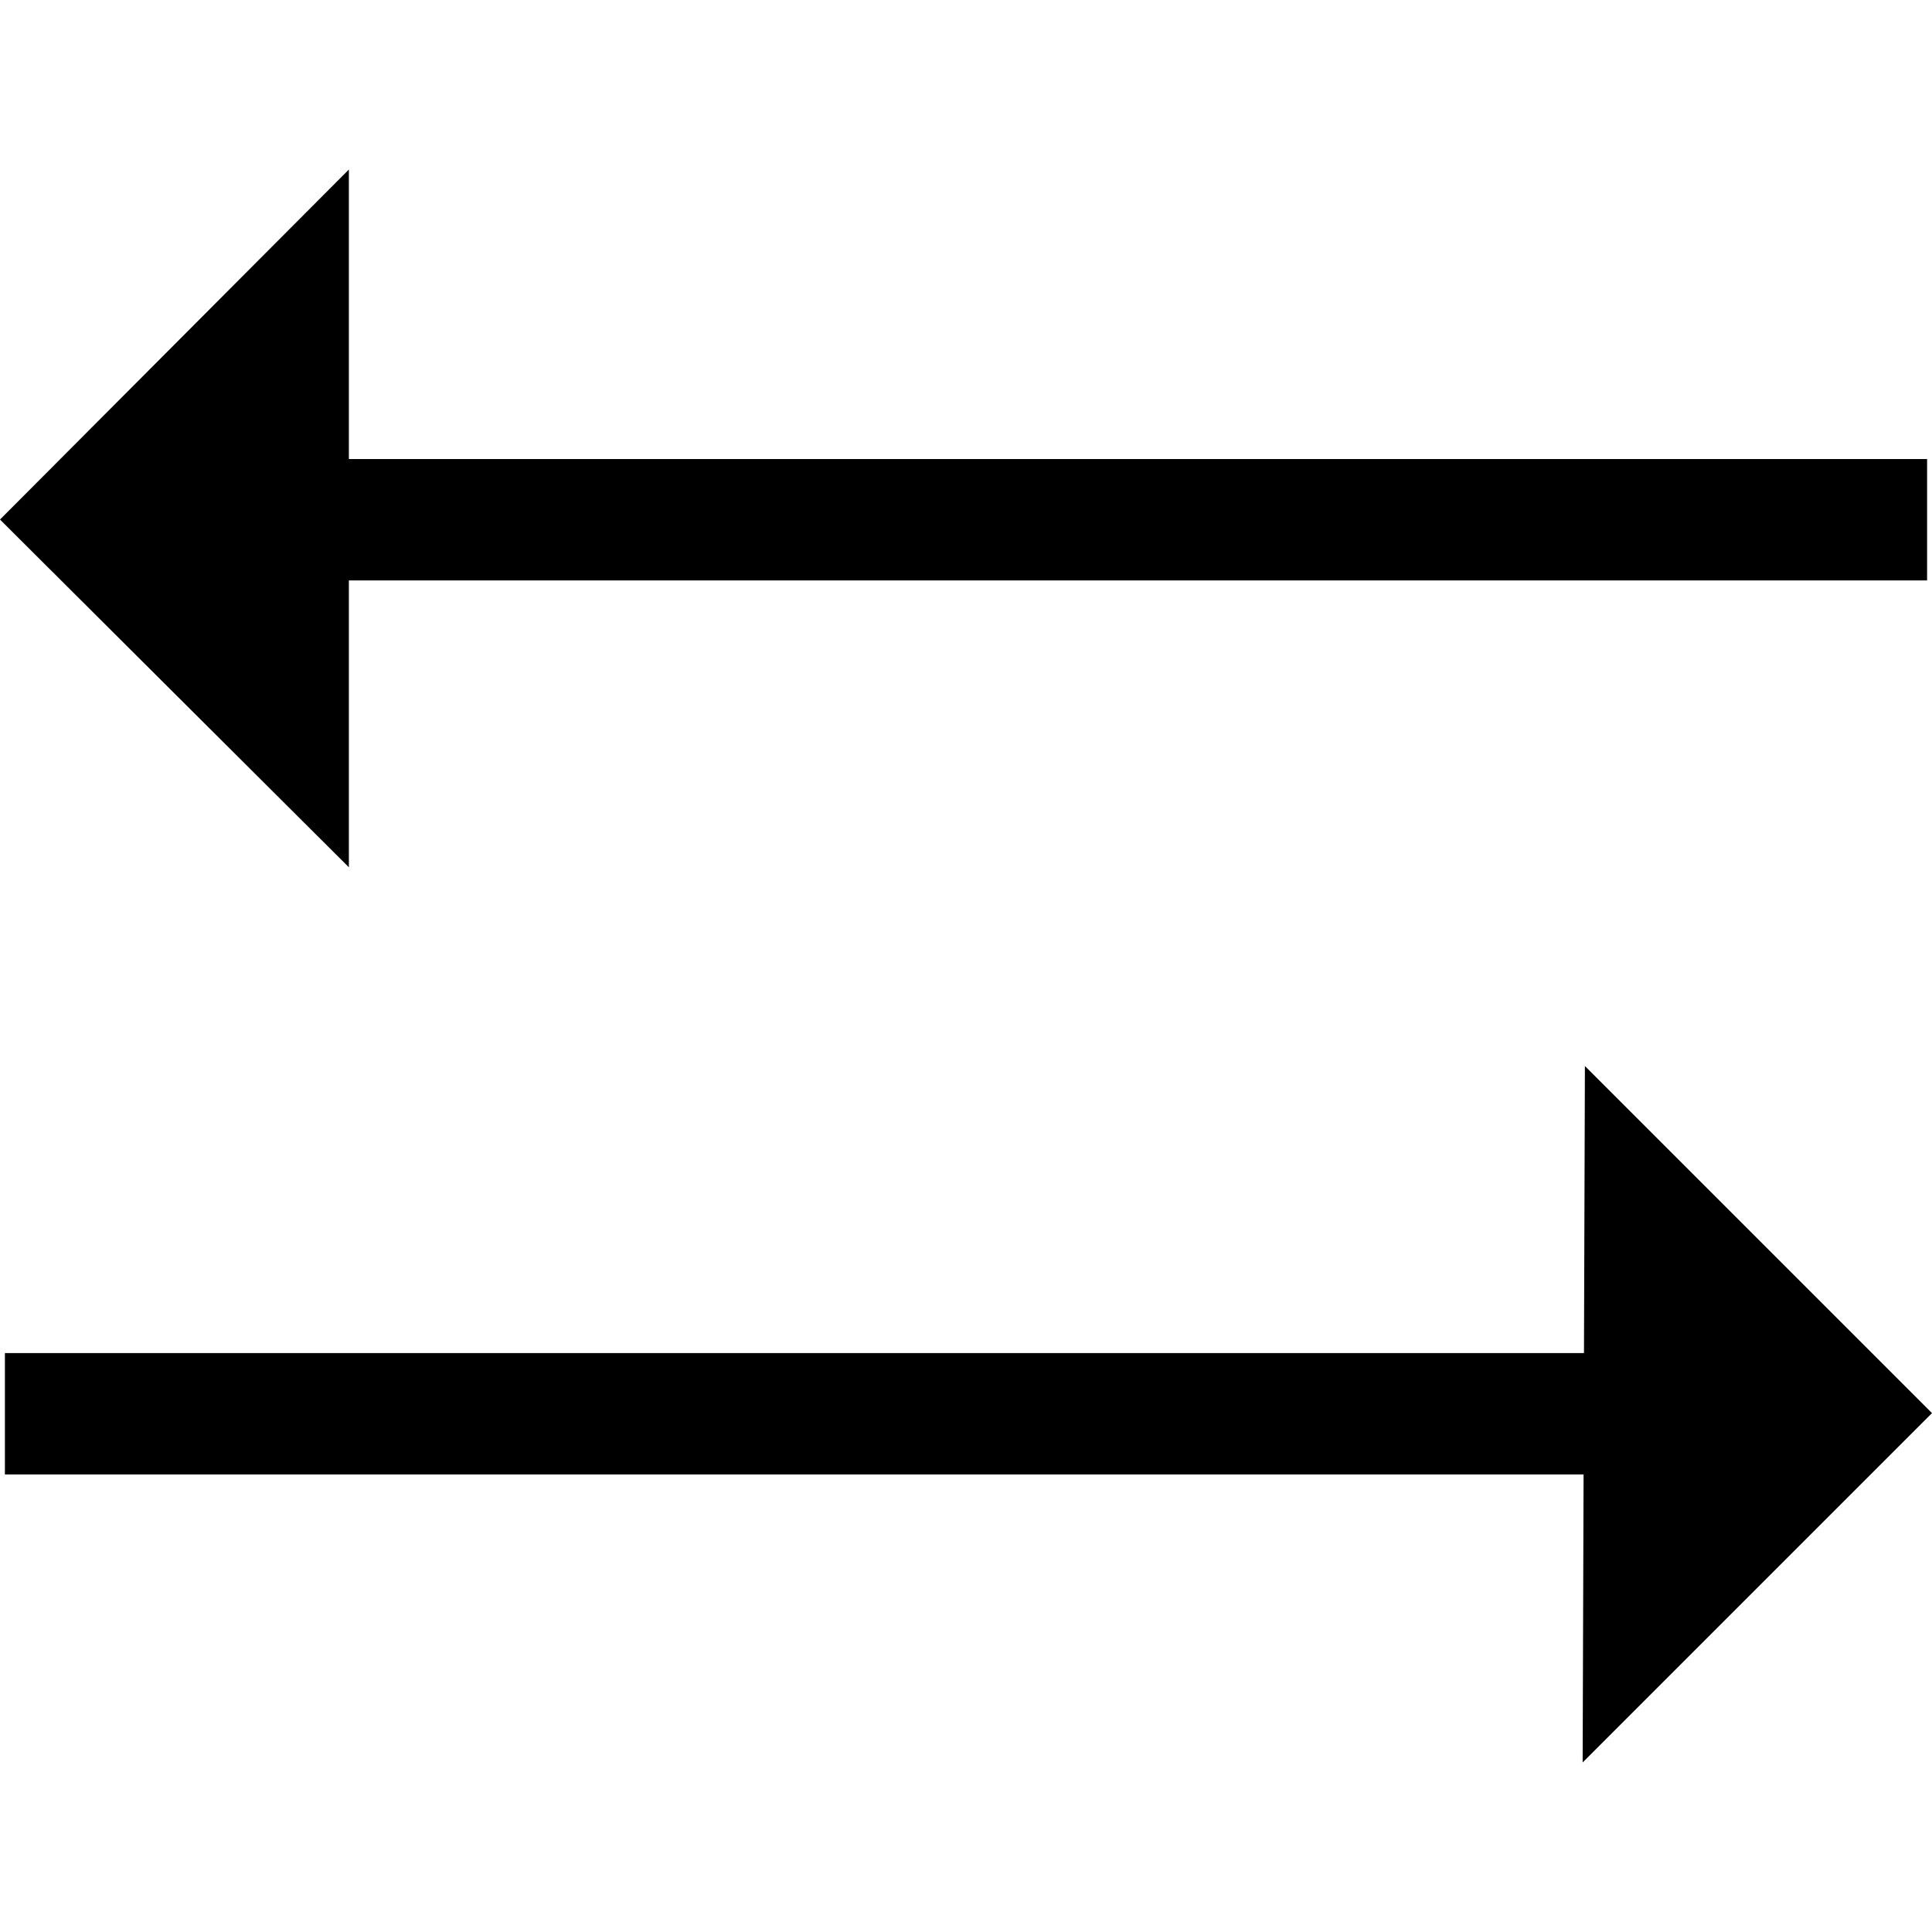
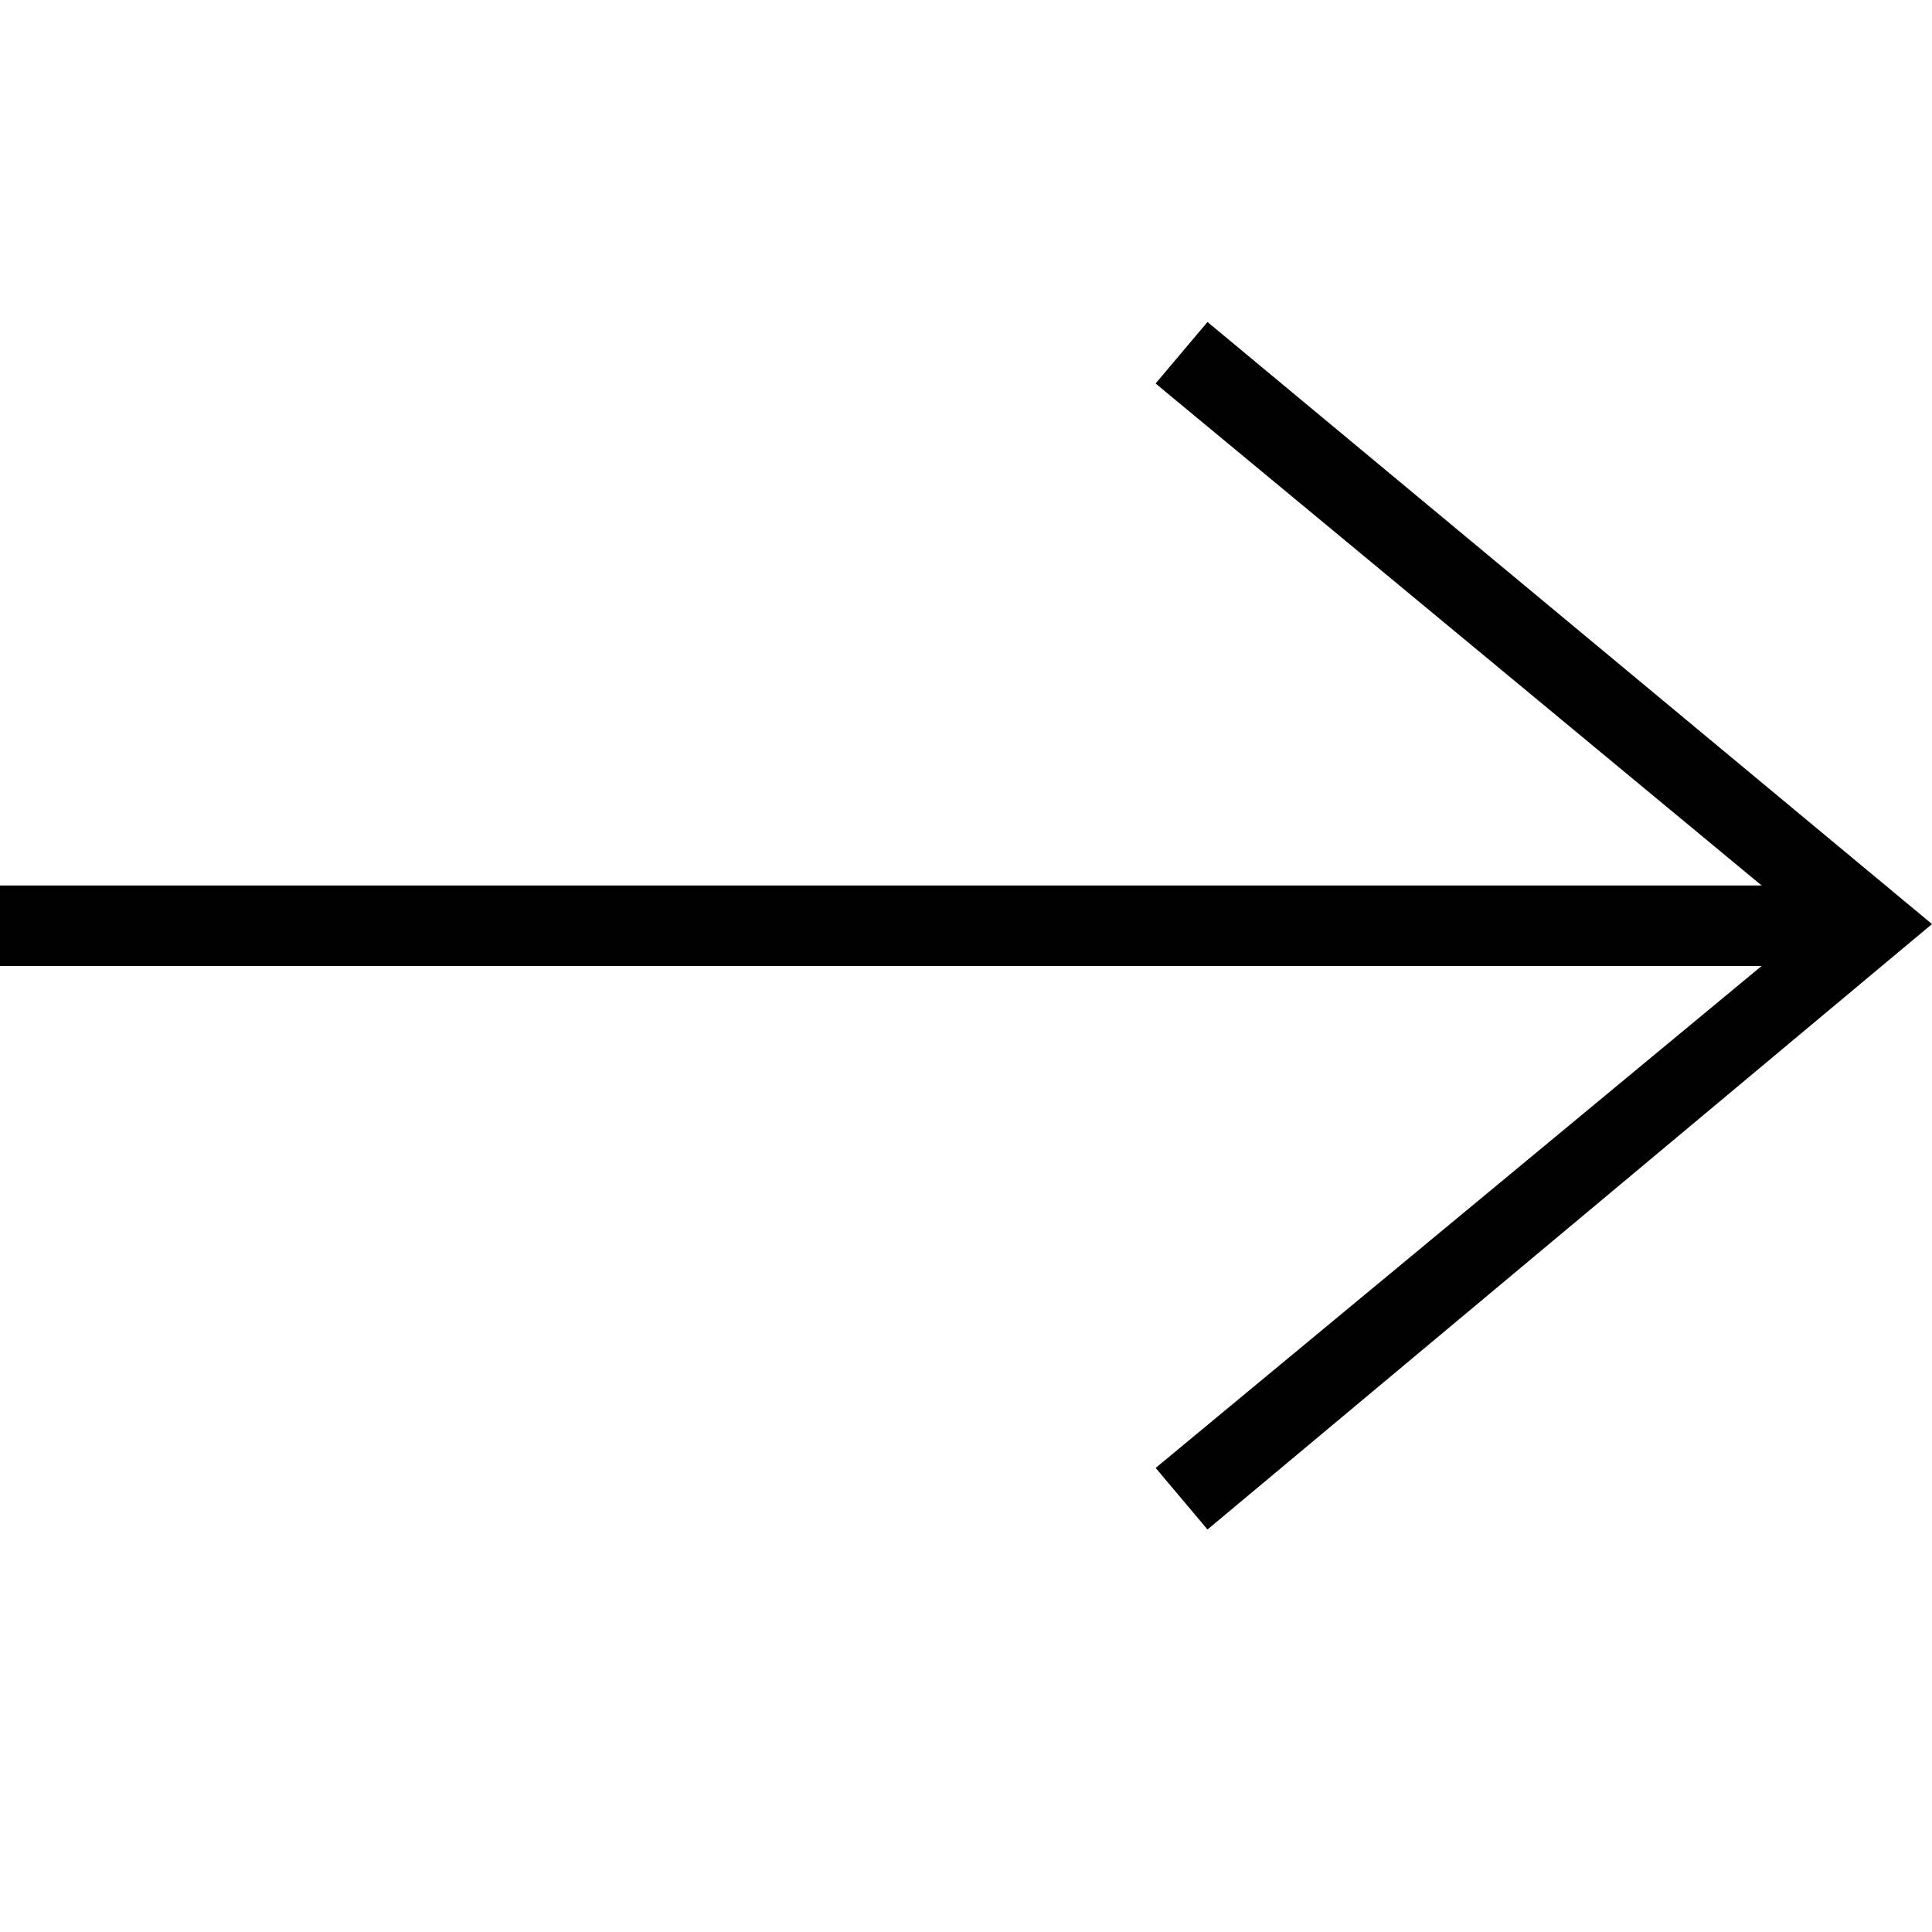
- <svg xmlns="http://www.w3.org/2000/svg" version="1.1" id="Layer_1" x="0px" y="0px" viewBox="0 0 477.426 477.426" style="enable-background:new 0 0 477.426 477.426;" xml:space="preserve">
-   <g>
-     <polygon points="86.213,143.435 476.213,143.435 476.213,113.435 86.213,113.435 86.213,41.892 0,128.387 86.213,214.319  " />
-     <polygon points="477.426,349.202 391.654,263.43 391.424,334.364 1.213,334.364 1.213,364.364 391.326,364.364 391.095,435.533     " />
-   </g>
-   <g>
- </g>
-   <g>
- </g>
-   <g>
- </g>
-   <g>
- </g>
-   <g>
- </g>
-   <g>
- </g>
-   <g>
- </g>
-   <g>
- </g>
-   <g>
- </g>
-   <g>
- </g>
-   <g>
- </g>
-   <g>
- </g>
-   <g>
- </g>
-   <g>
- </g>
-   <g>
- </g>
+ <svg xmlns="http://www.w3.org/2000/svg" width="24" height="24" fill-rule="evenodd" clip-rule="evenodd">
+   <path d="M21.883 12l-7.527 6.235.644.765 9-7.521-9-7.479-.645.764 7.529 6.236h-21.884v1h21.883z" />
</svg>
